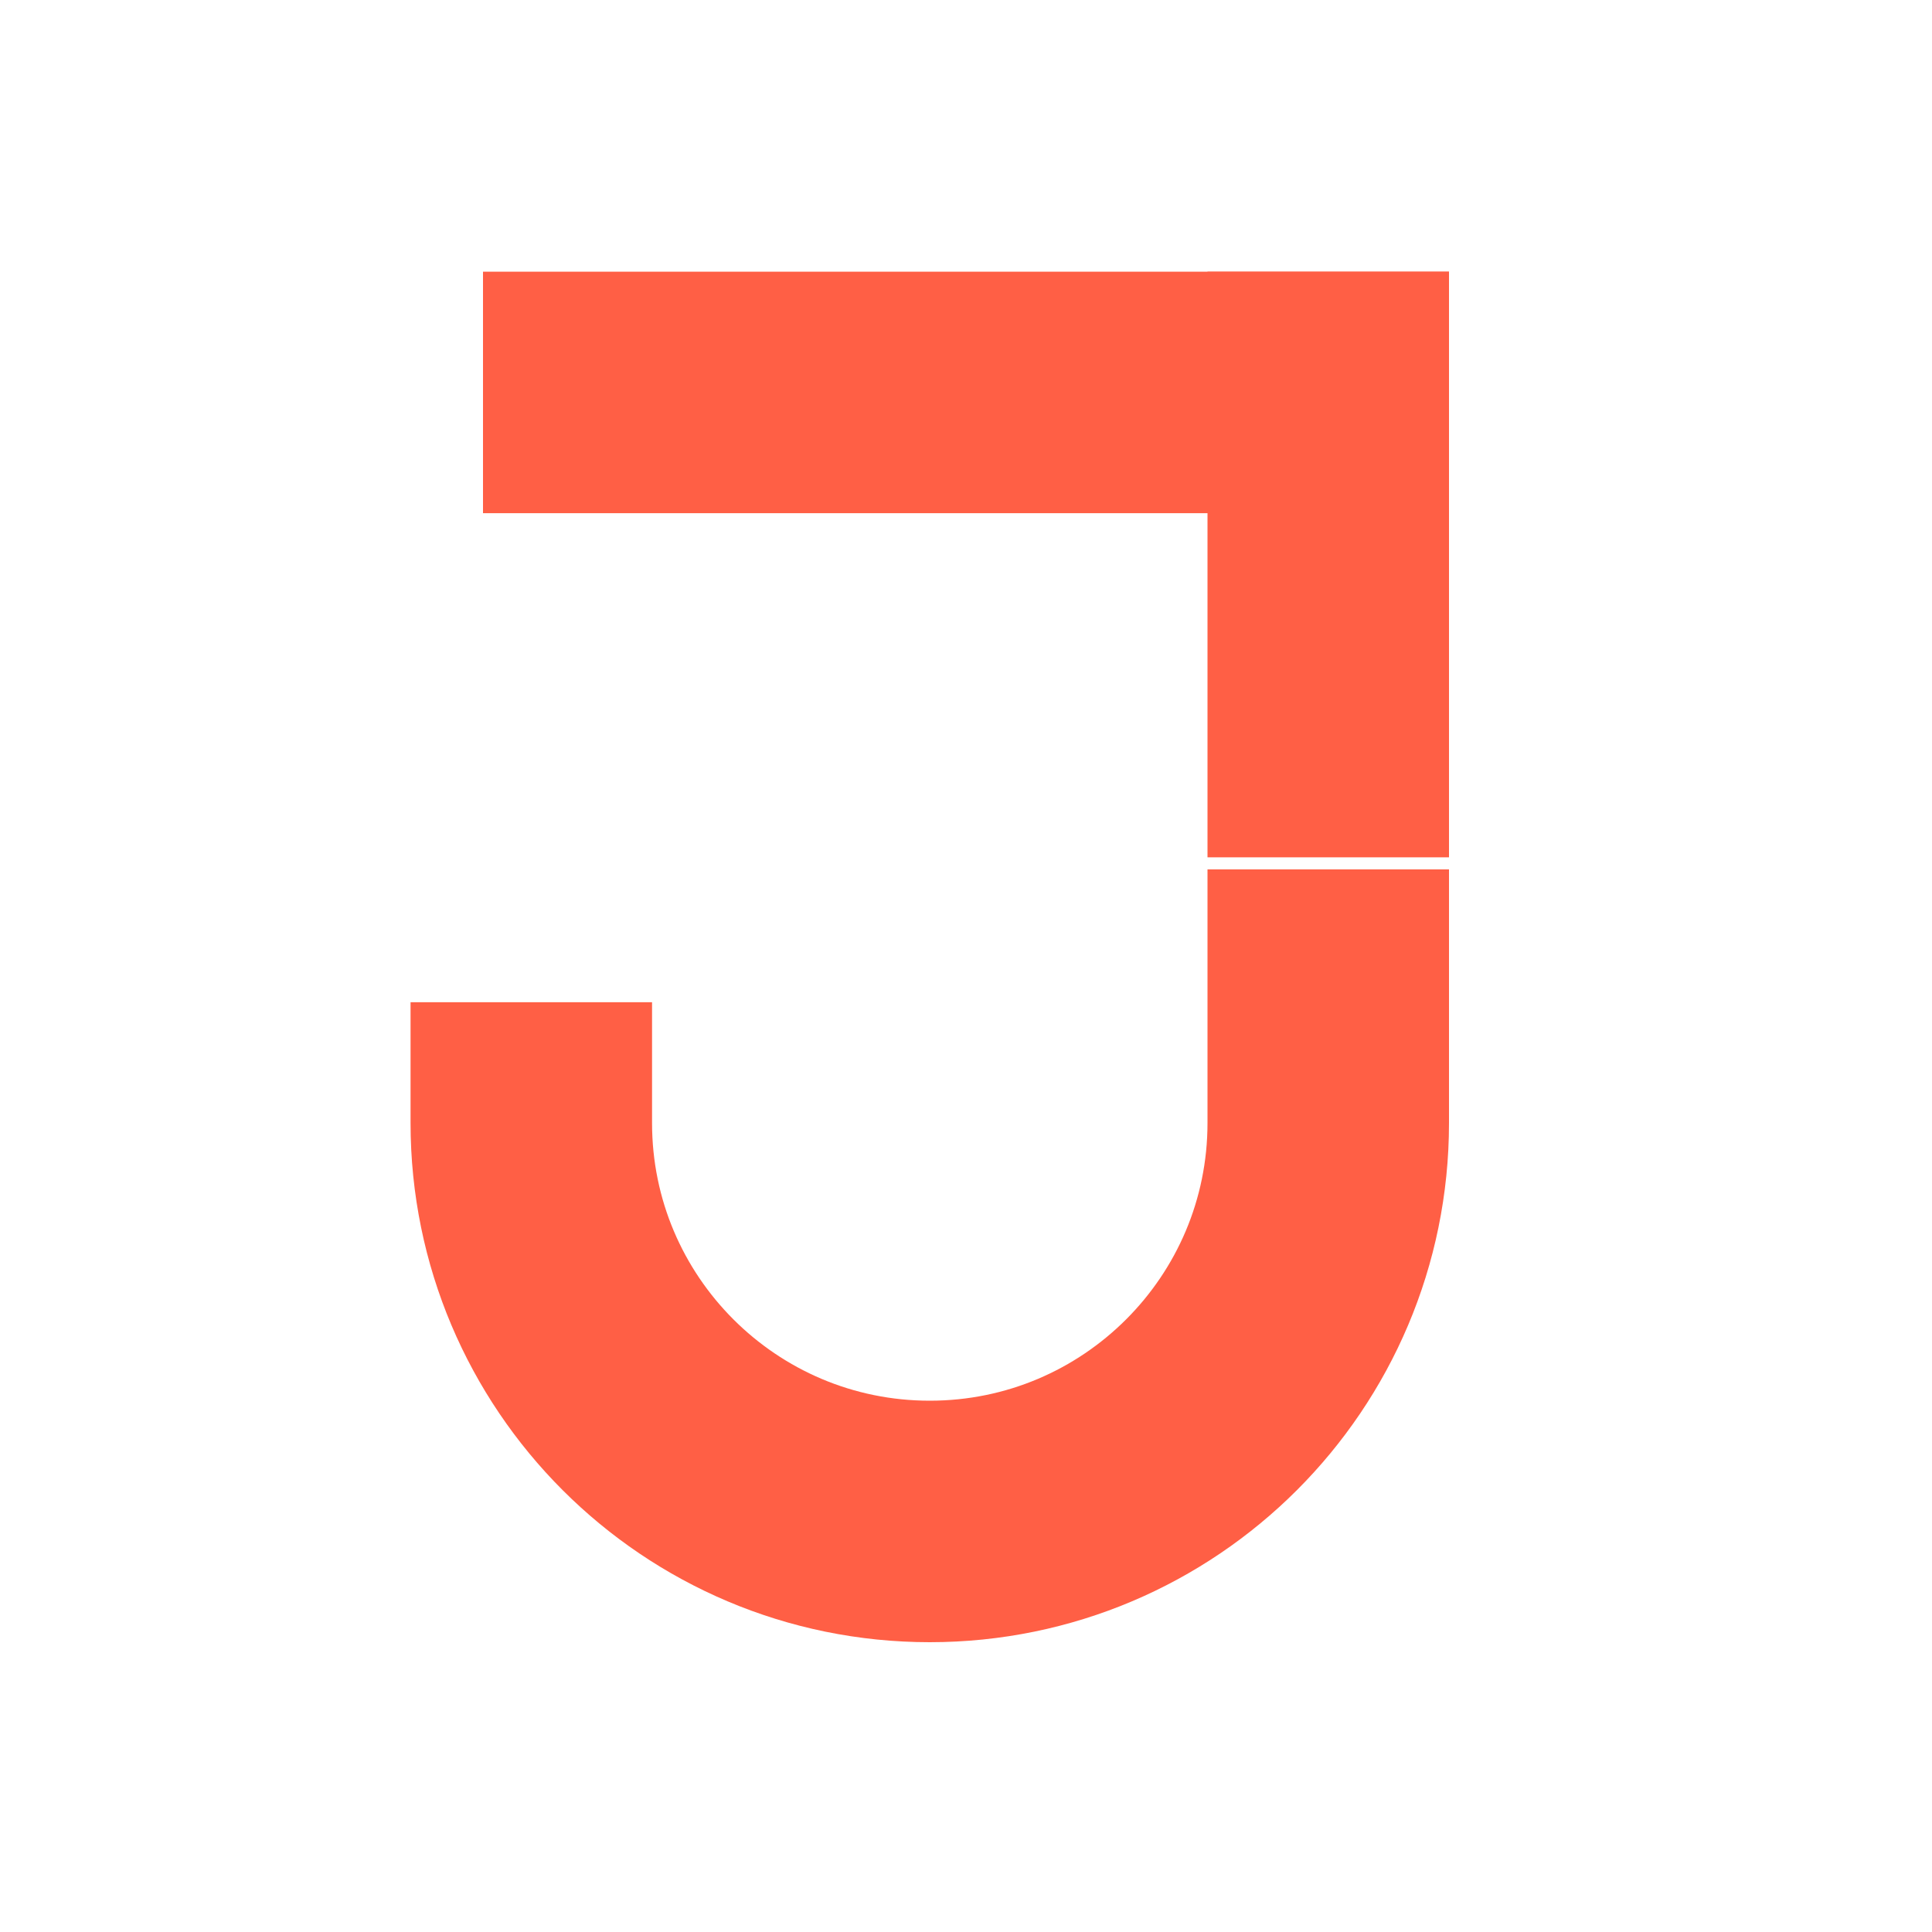
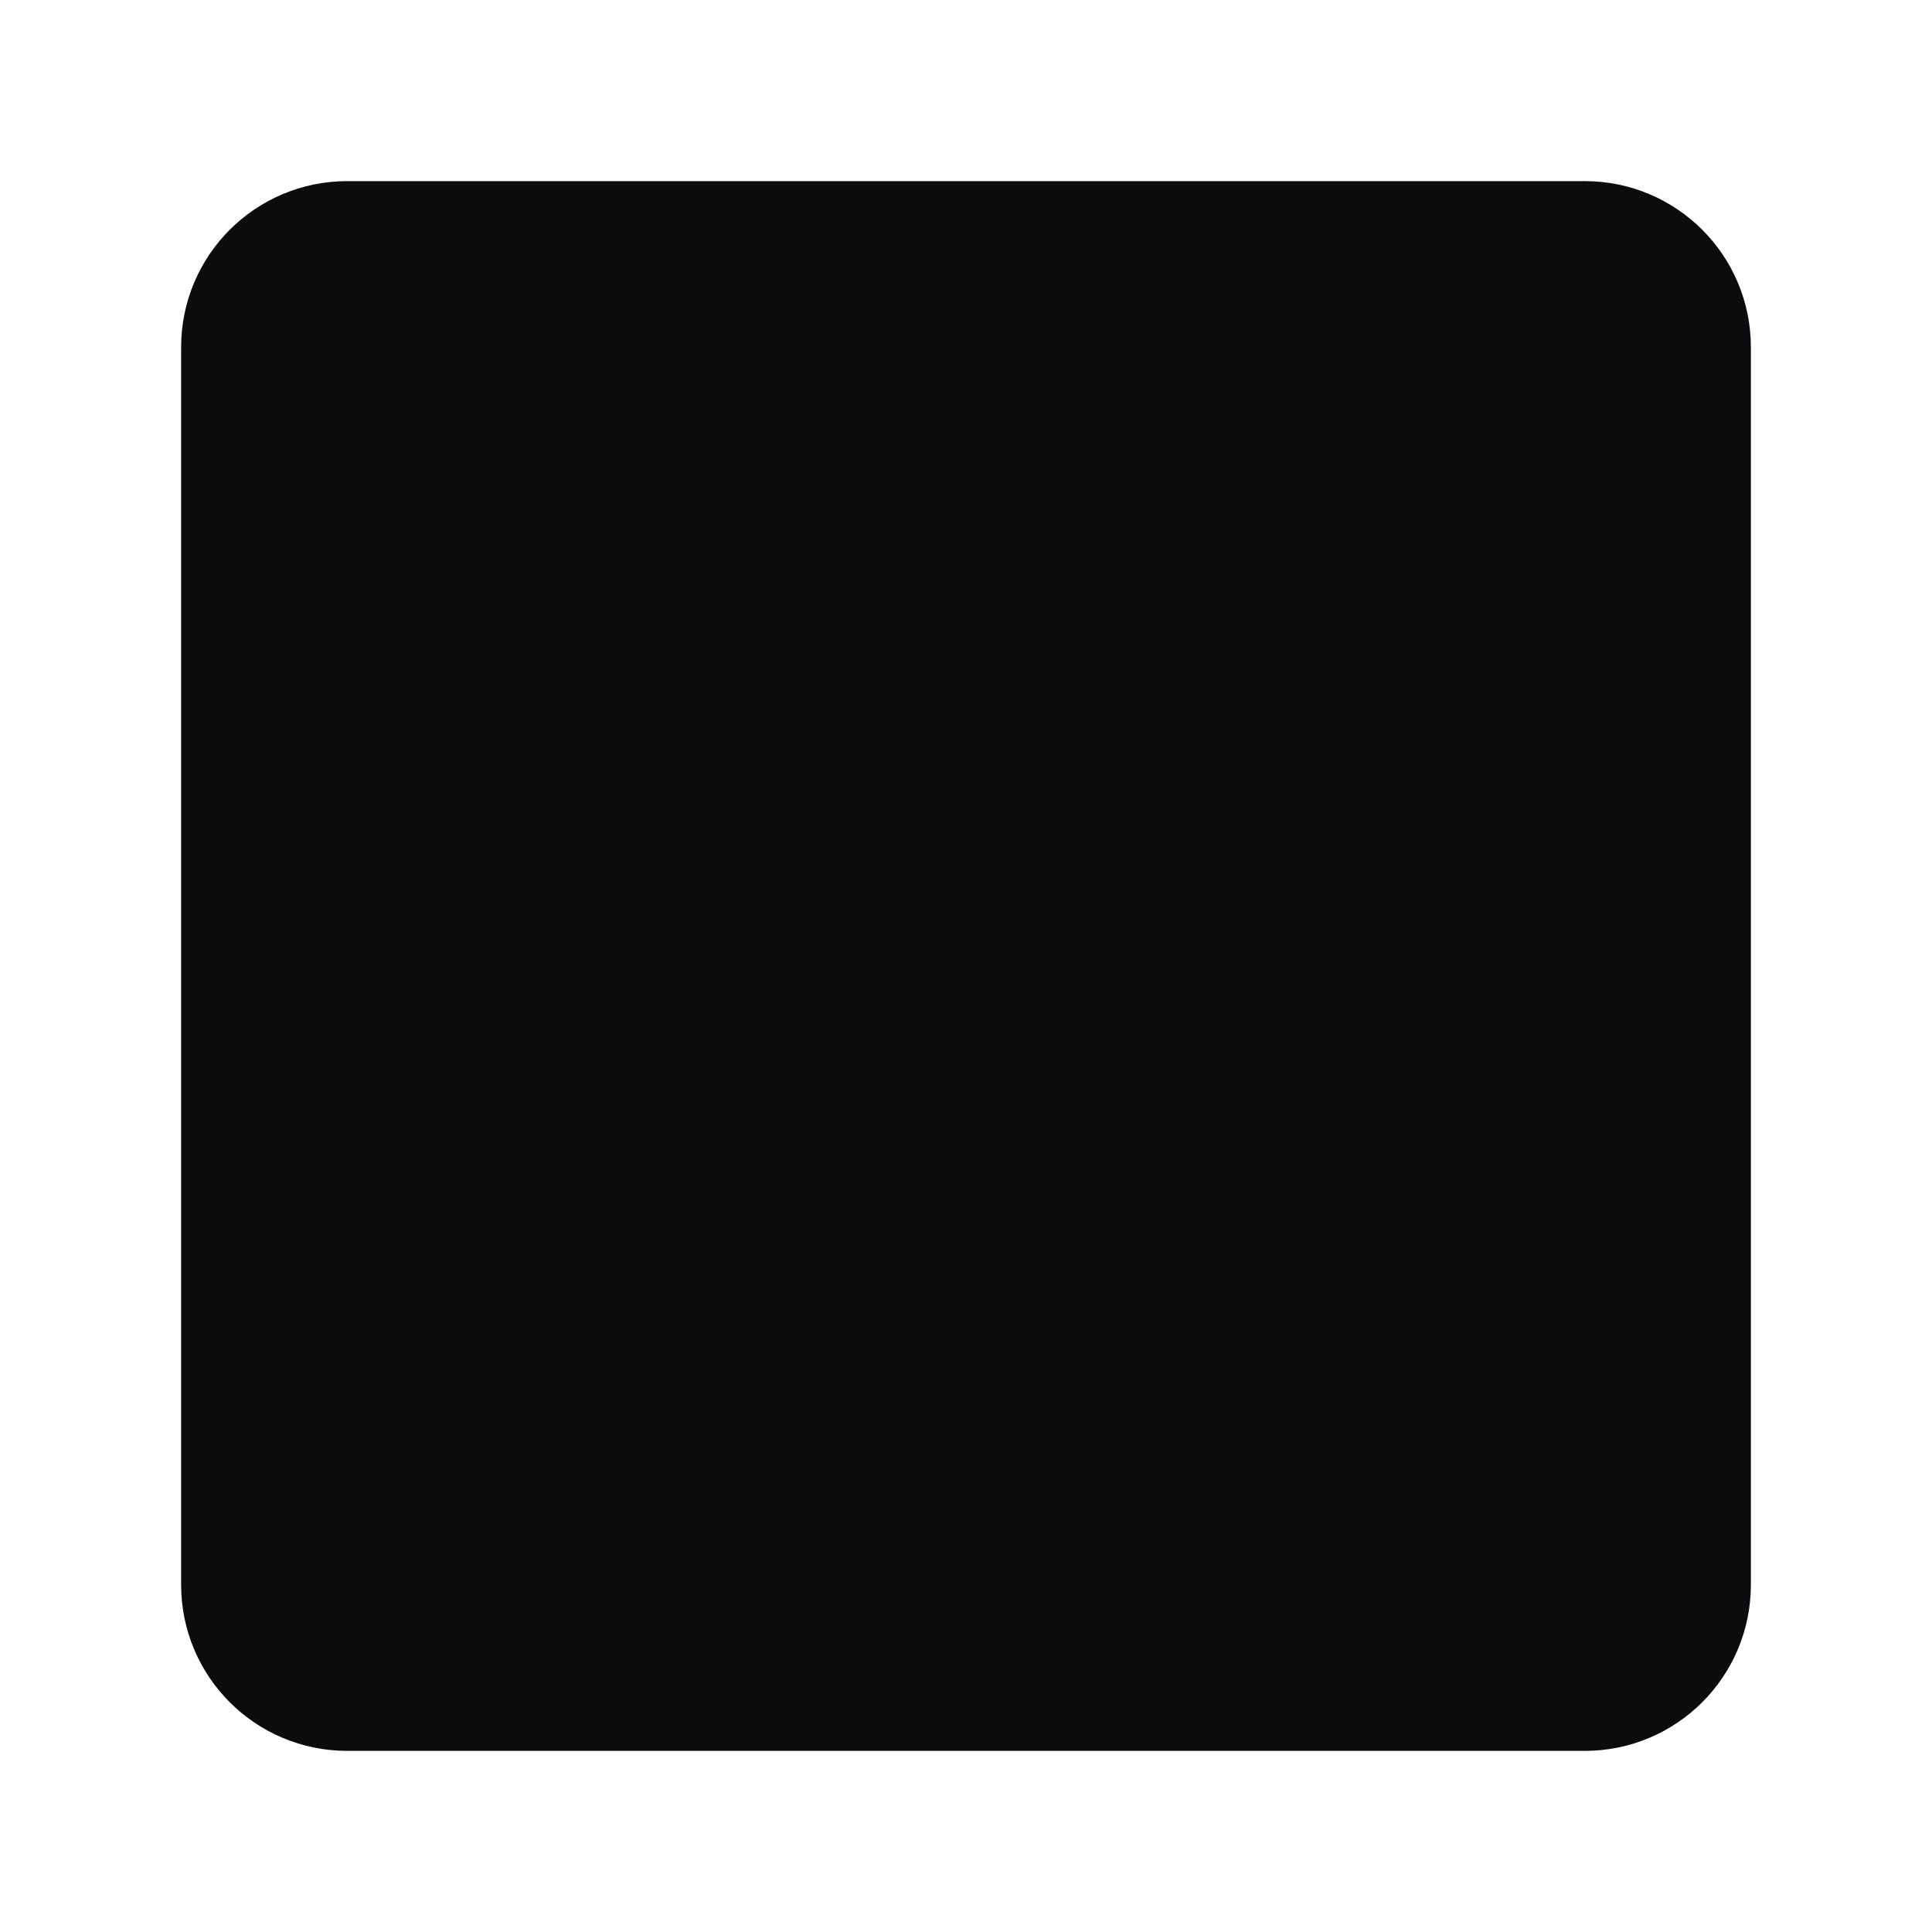
- <svg xmlns="http://www.w3.org/2000/svg" viewBox="0 0 32 32" role="img" aria-label="J monogram">
-   <g fill="none" stroke="currentColor" stroke-width="4" stroke-linecap="square" stroke-linejoin="miter" color="#ff5f45">
-     <path d="M10 6.5H22" />
-     <path d="M22 6.5V12.2" />
-     <path d="M22 16.4V18.6A6.6 6.6 0 0 1 8.8 18.6" />
-   </g>
+ <svg xmlns="http://www.w3.org/2000/svg" viewBox="0 0 32 32" role="img" aria-label="Badathala Jaisurya">
+   <style>
+     .ink { fill: #0c0c0e; stroke: #0c0c0e; }
+     @media (prefers-color-scheme: dark) { .ink { fill: #f3f2ef; stroke: #f3f2ef; } }
+   </style>
+   <rect class="ink" x="4.25" y="4.25" width="23.5" height="23.5" rx="1.5" fill="none" stroke-width="2.5" />
+   <path class="ink" d="M5.5 5.5H16v21H5.5z" stroke="none" />
</svg>
